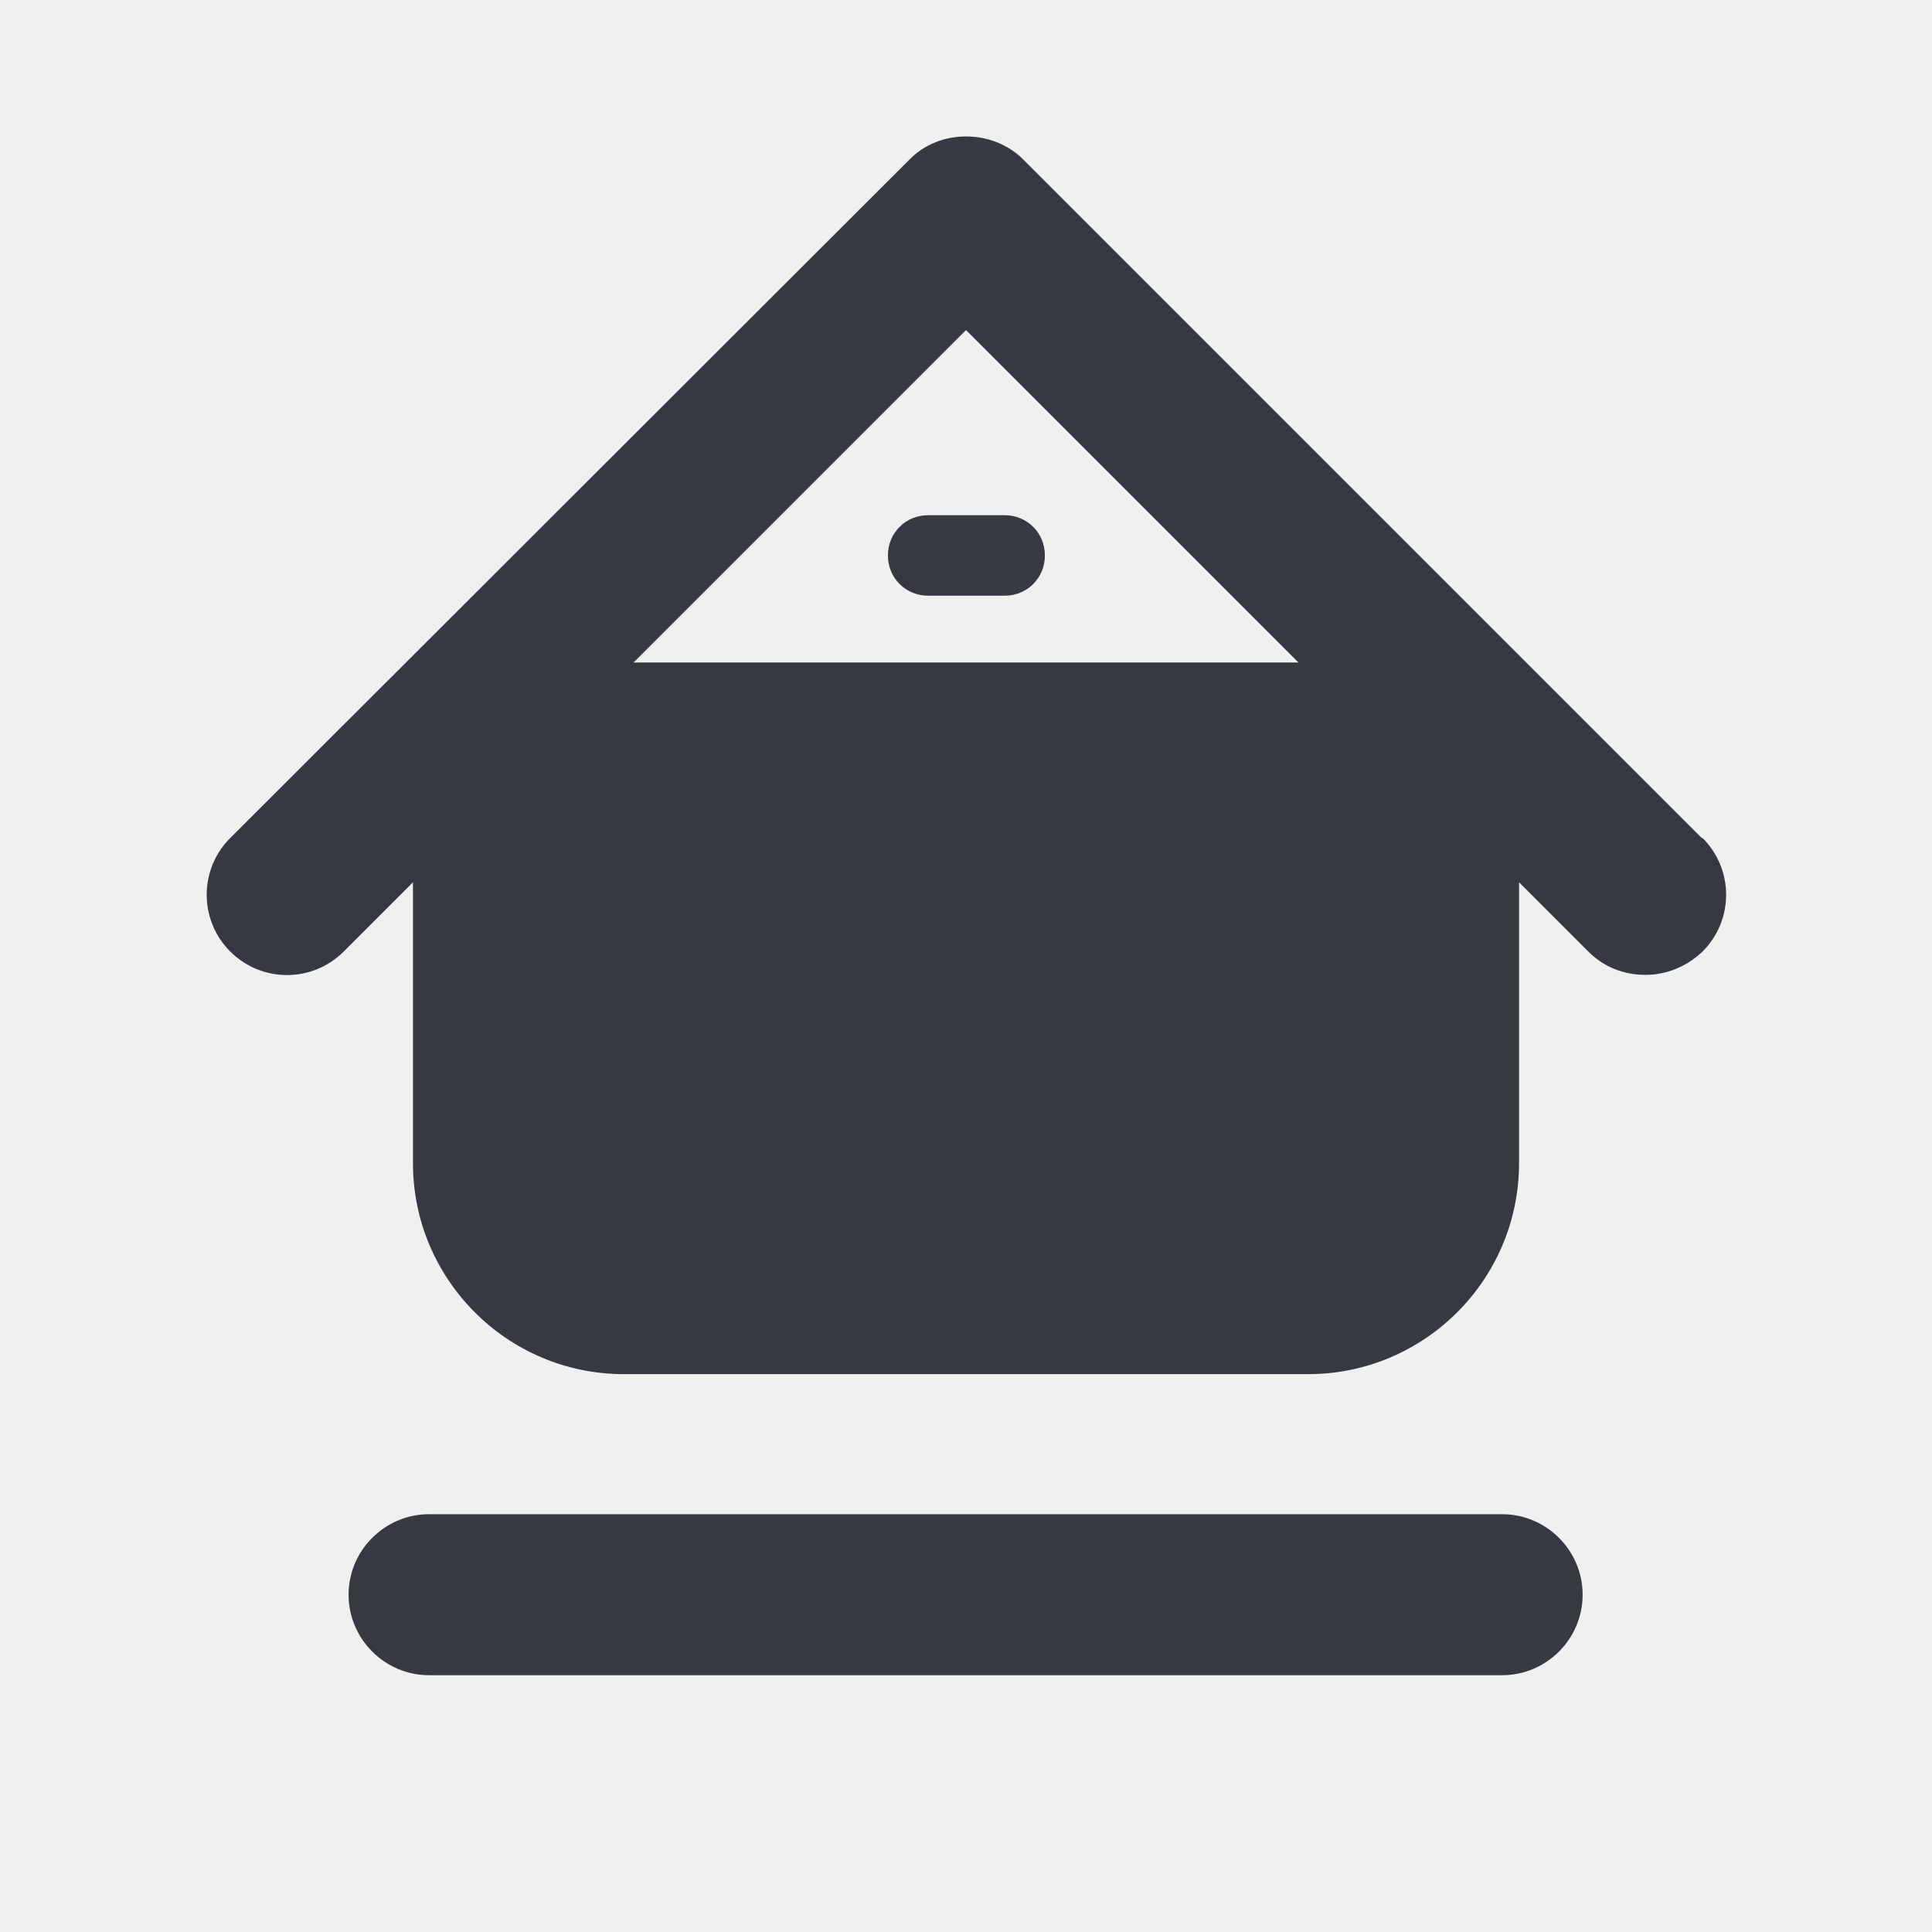
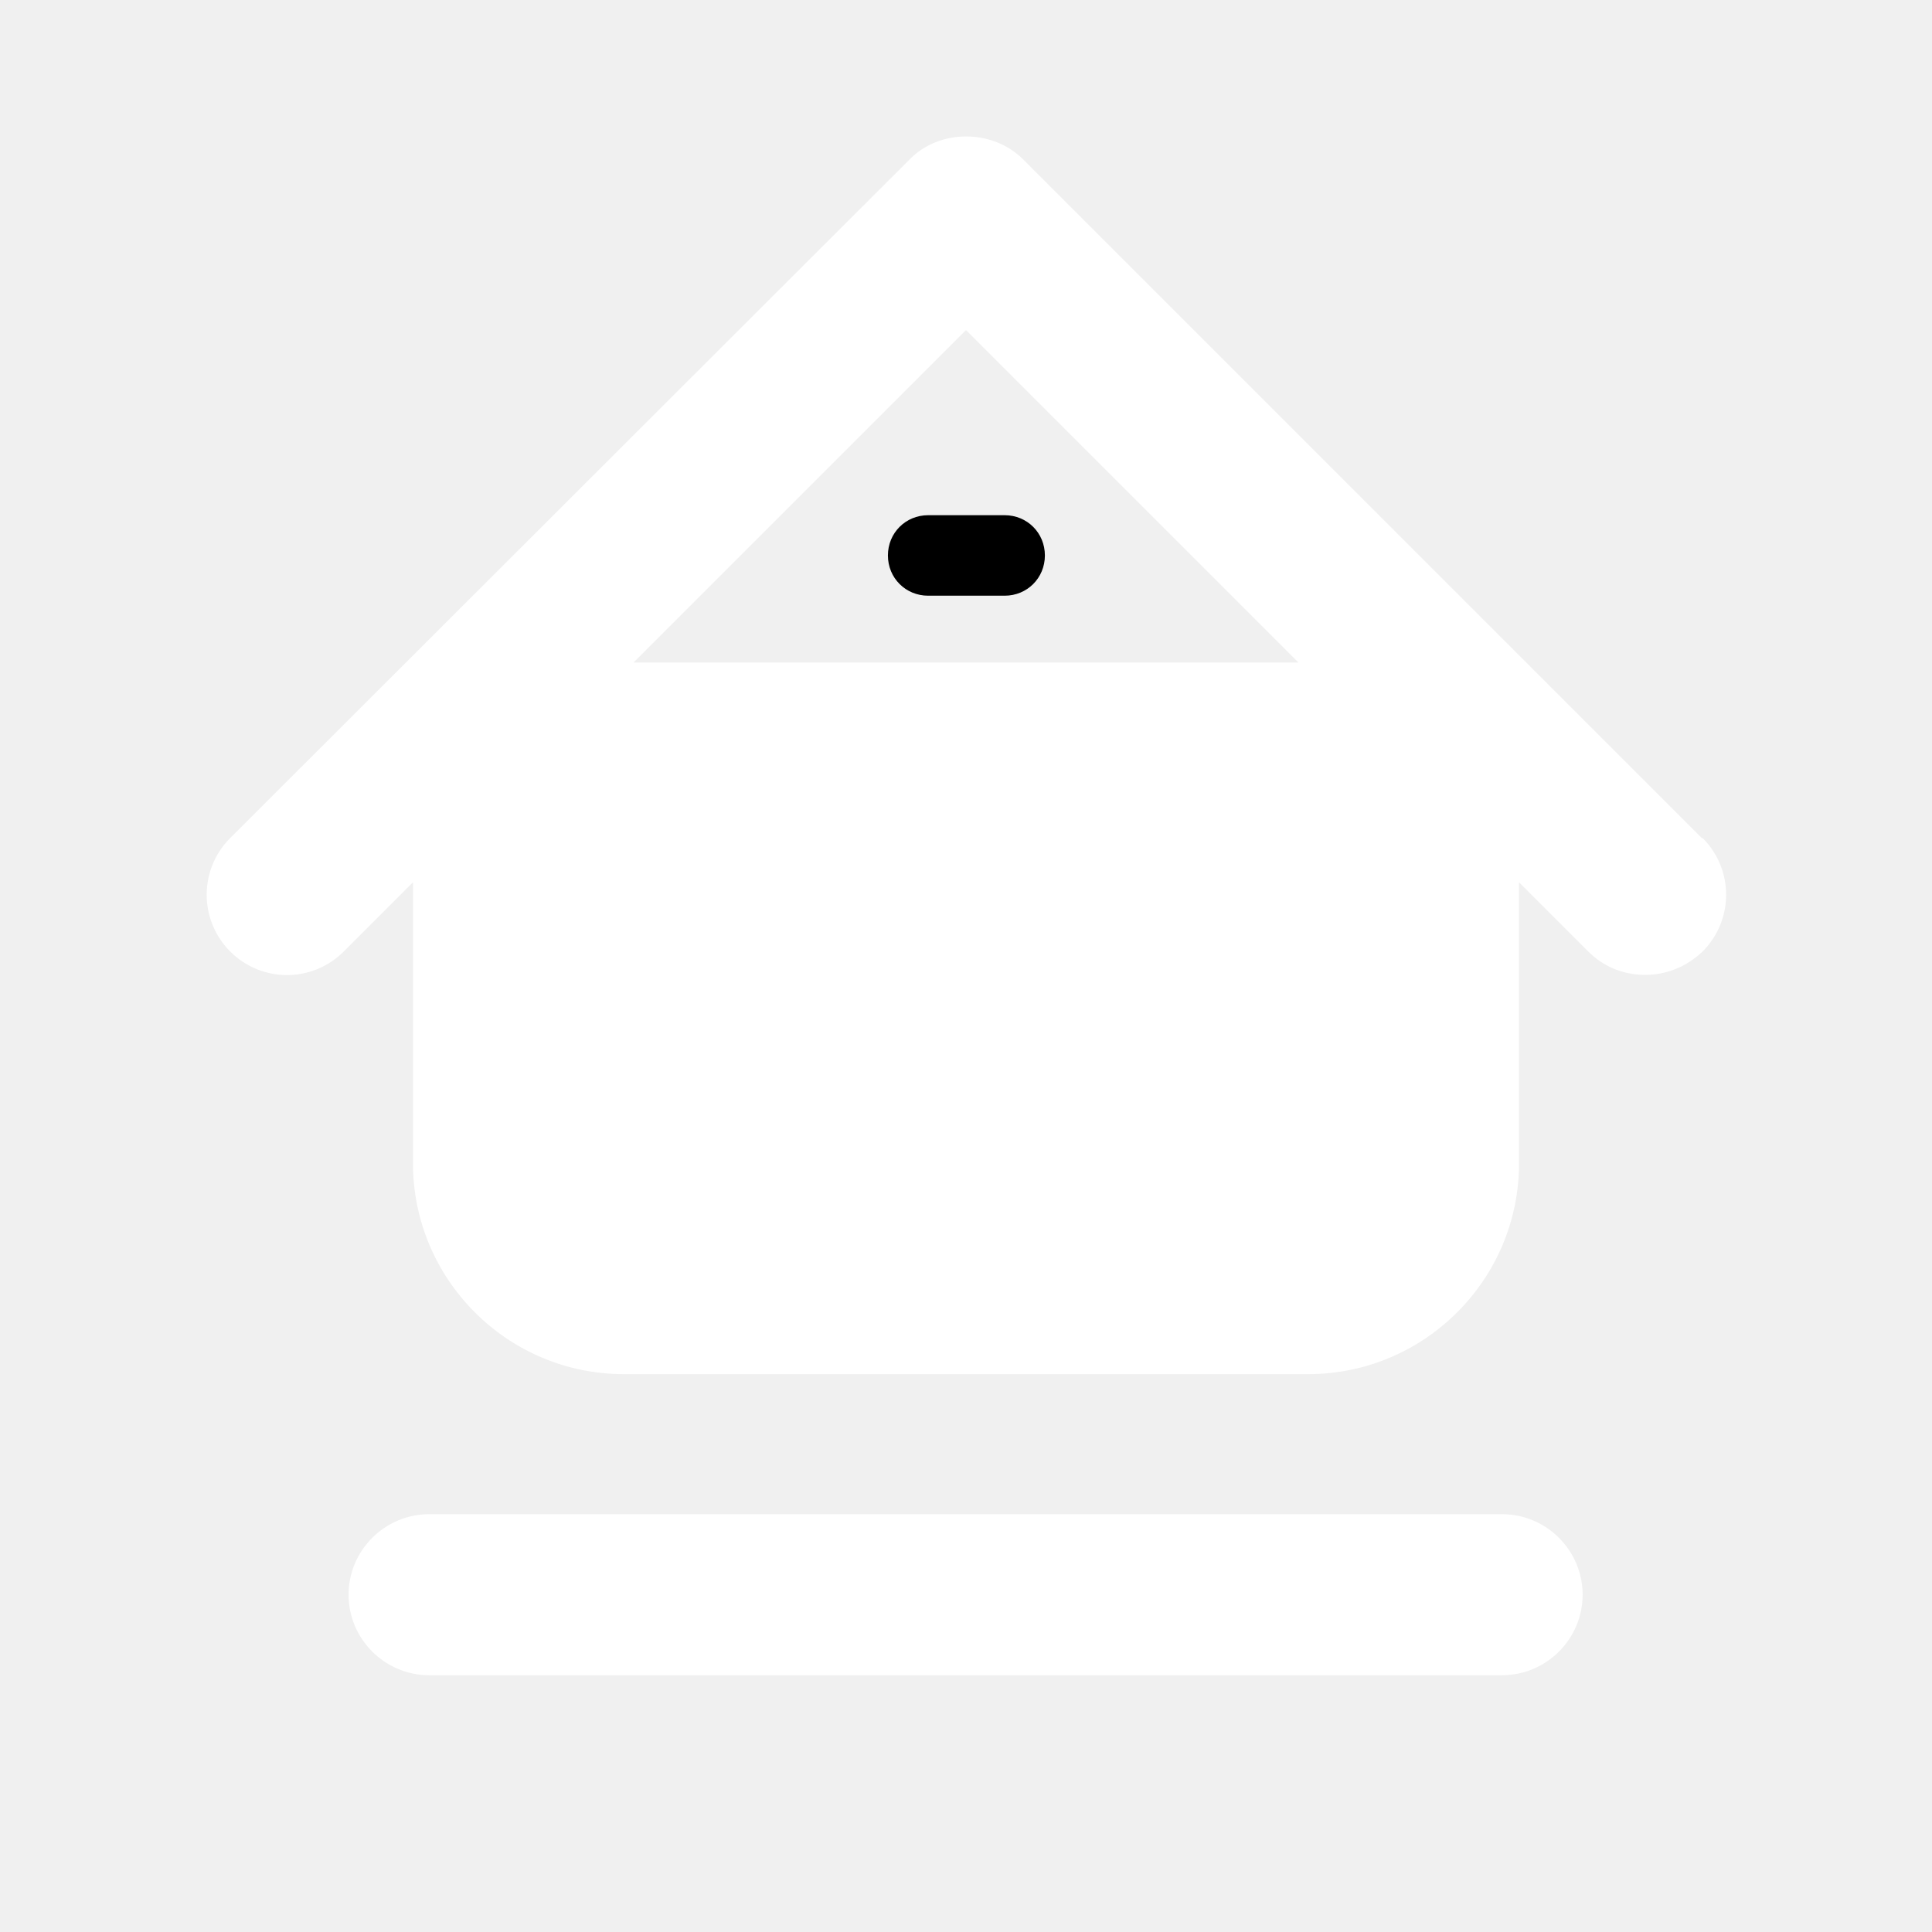
<svg xmlns="http://www.w3.org/2000/svg" id="Layer_1" viewBox="0 0 24 24">
-   <path d="M18.67,18.81H5.33c-.55,0-1,.45-1,1s.45,1,1,1h13.33c.55,0,1-.45,1-1s-.45-1-1-1Z" style="fill:#363940;" />
-   <path d="M11.03,6.9c0,.28.22.5.5.5h.95c.28,0,.5-.22.5-.5s-.22-.5-.5-.5h-.95c-.28,0-.5.22-.5.5Z" style="fill:#363940;" />
-   <path d="M21.14,10.41L12.71,1.98c-.38-.38-1.04-.38-1.41,0L2.86,10.41c-.39.39-.39,1.02,0,1.41s1.02.39,1.41,0l.86-.86v3.49c0,1.44,1.17,2.62,2.62,2.62h8.5c1.44,0,2.62-1.17,2.62-2.62v-3.49l.86.86c.2.2.45.29.71.29s.51-.1.71-.29c.39-.39.39-1.02,0-1.41ZM7.87,8.23l4.13-4.13,4.13,4.13H7.87Z" style="fill:#363940;" />
+   <path d="M18.67,18.81H5.33c-.55,0-1,.45-1,1s.45,1,1,1h13.33c.55,0,1-.45,1-1s-.45-1-1-1Z" style="fill:#ffffff;" />
+   <path d="M11.03,6.9c0,.28.22.5.5.5h.95c.28,0,.5-.22.5-.5s-.22-.5-.5-.5h-.95c-.28,0-.5.22-.5.5Z" style="fill:#fffff;" />
+   <path d="M21.14,10.41L12.71,1.98c-.38-.38-1.04-.38-1.41,0L2.86,10.41c-.39.39-.39,1.02,0,1.41s1.02.39,1.41,0l.86-.86v3.49c0,1.44,1.17,2.62,2.62,2.62h8.5c1.44,0,2.62-1.17,2.62-2.62v-3.49l.86.86c.2.2.45.29.71.29s.51-.1.71-.29c.39-.39.39-1.02,0-1.41ZM7.87,8.23l4.13-4.13,4.13,4.13H7.87Z" style="fill:#ffffff;" />
</svg>
